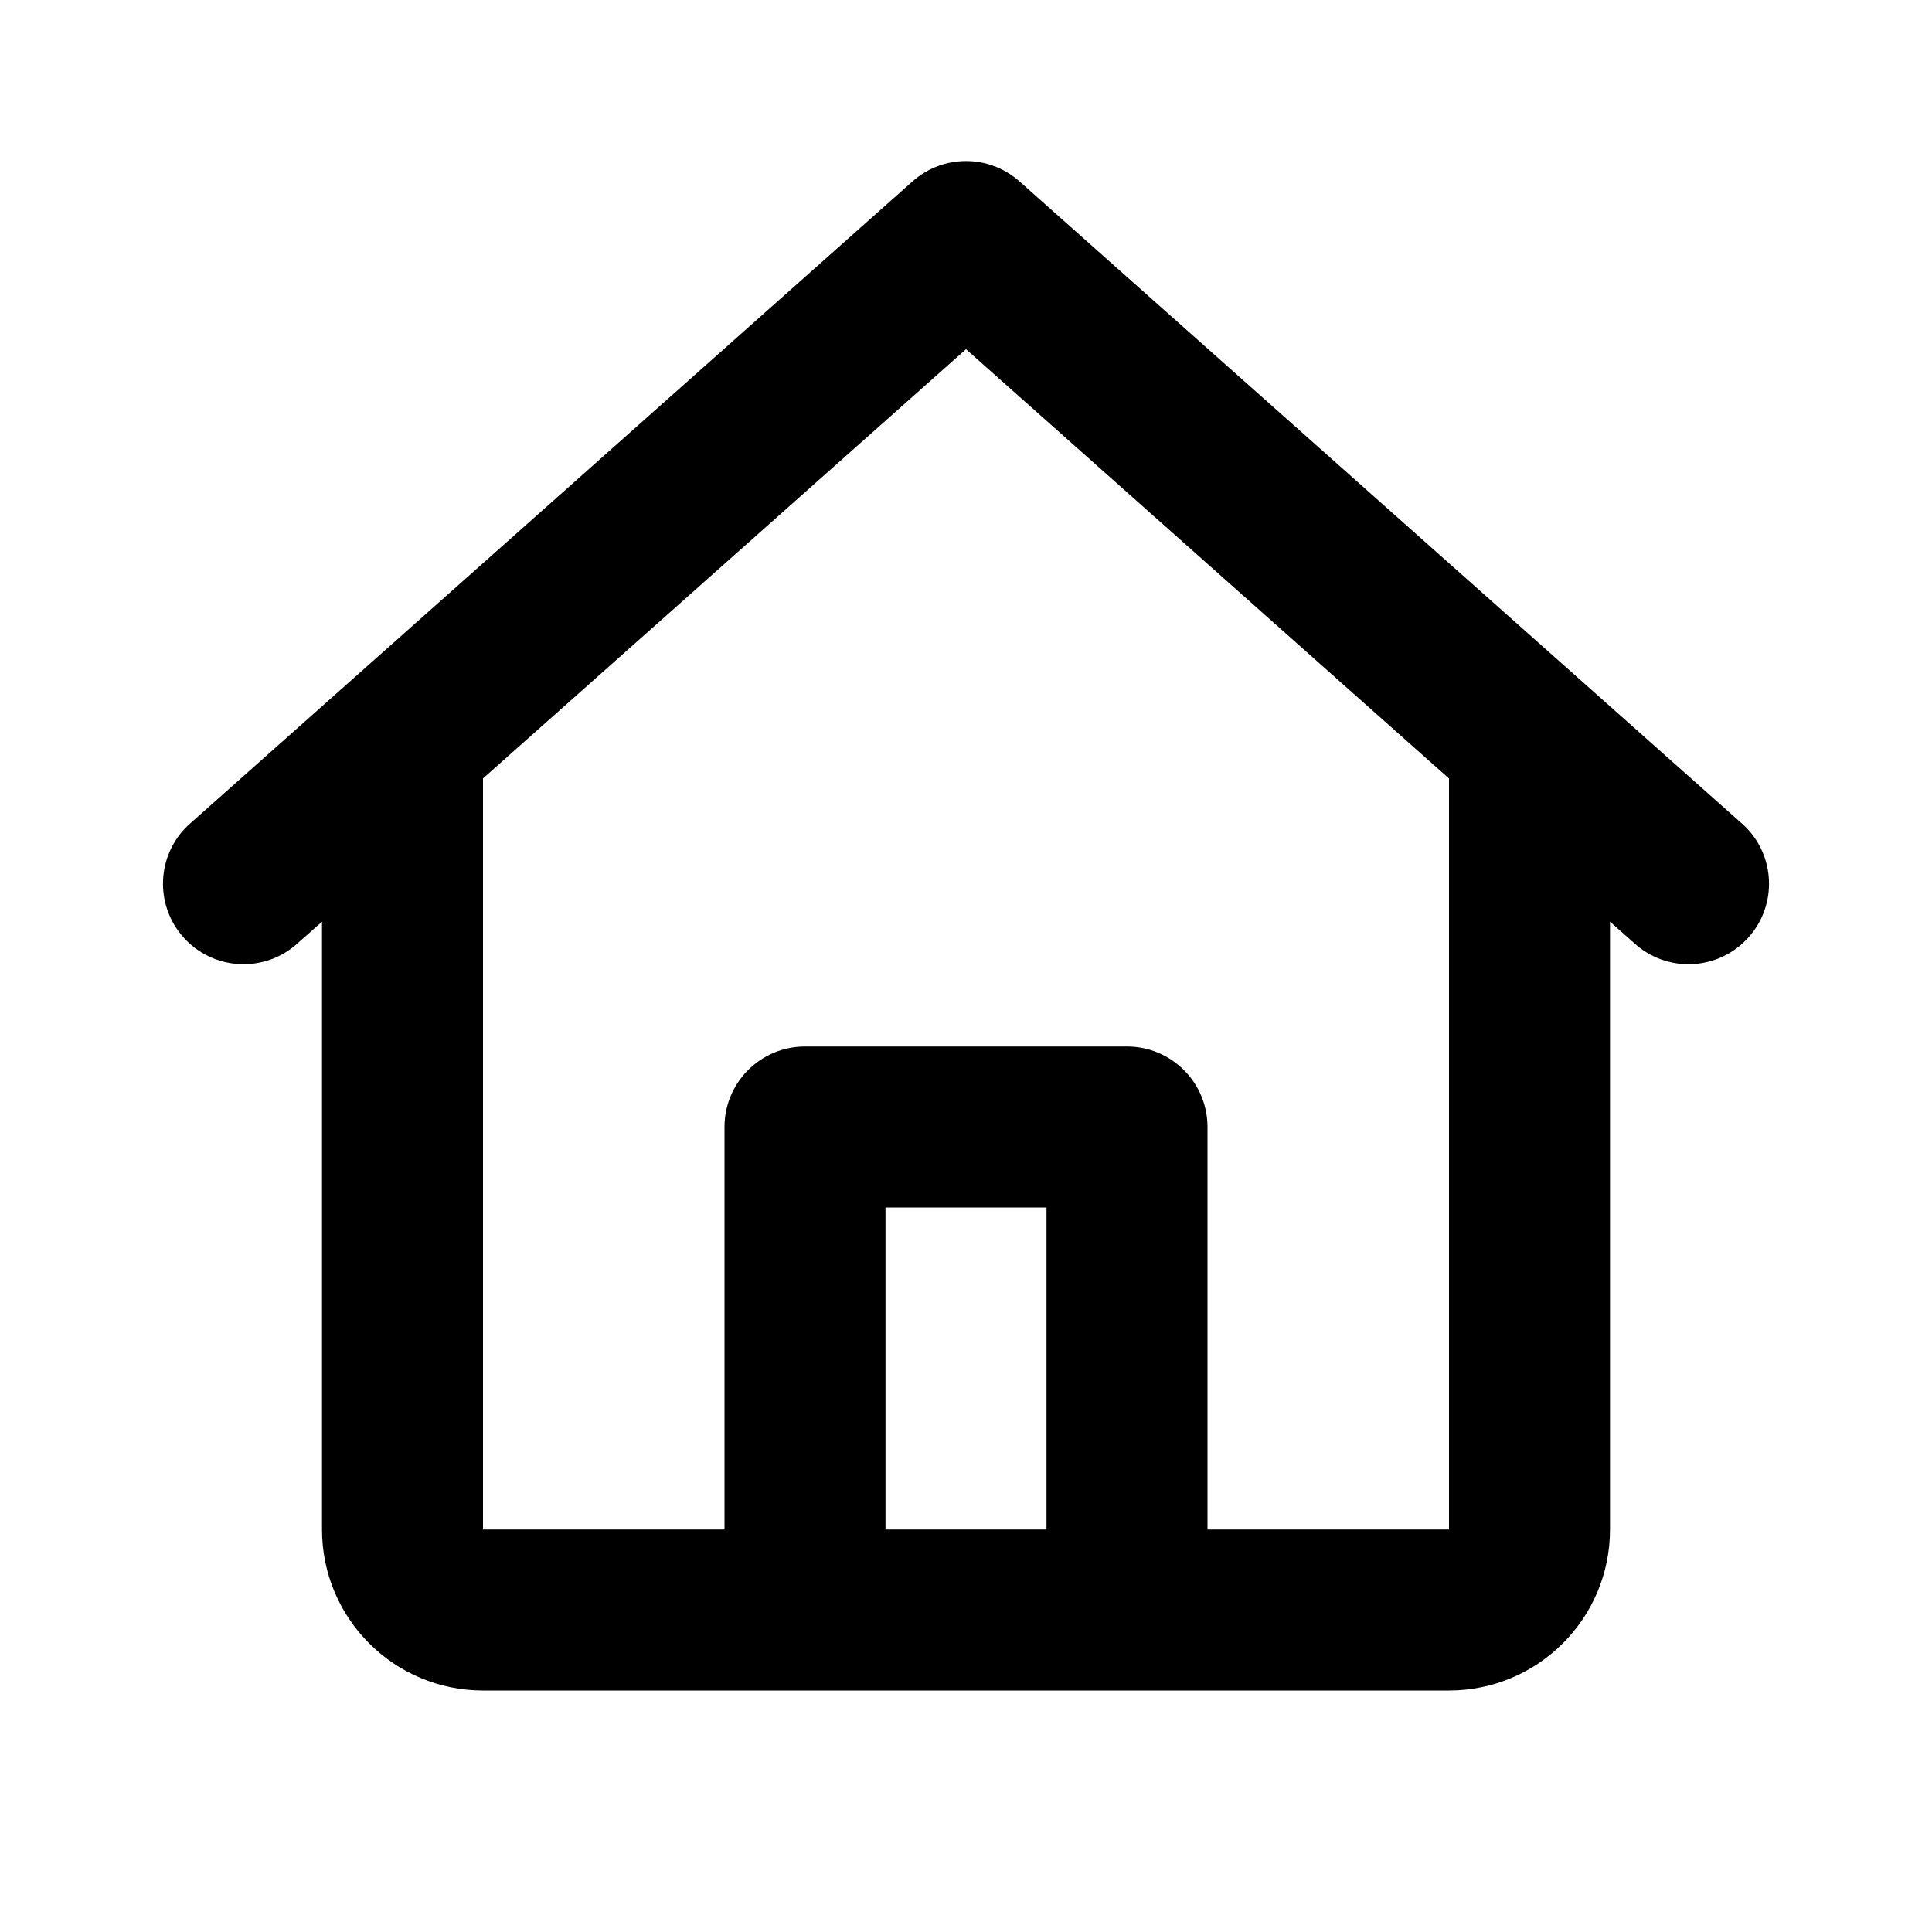
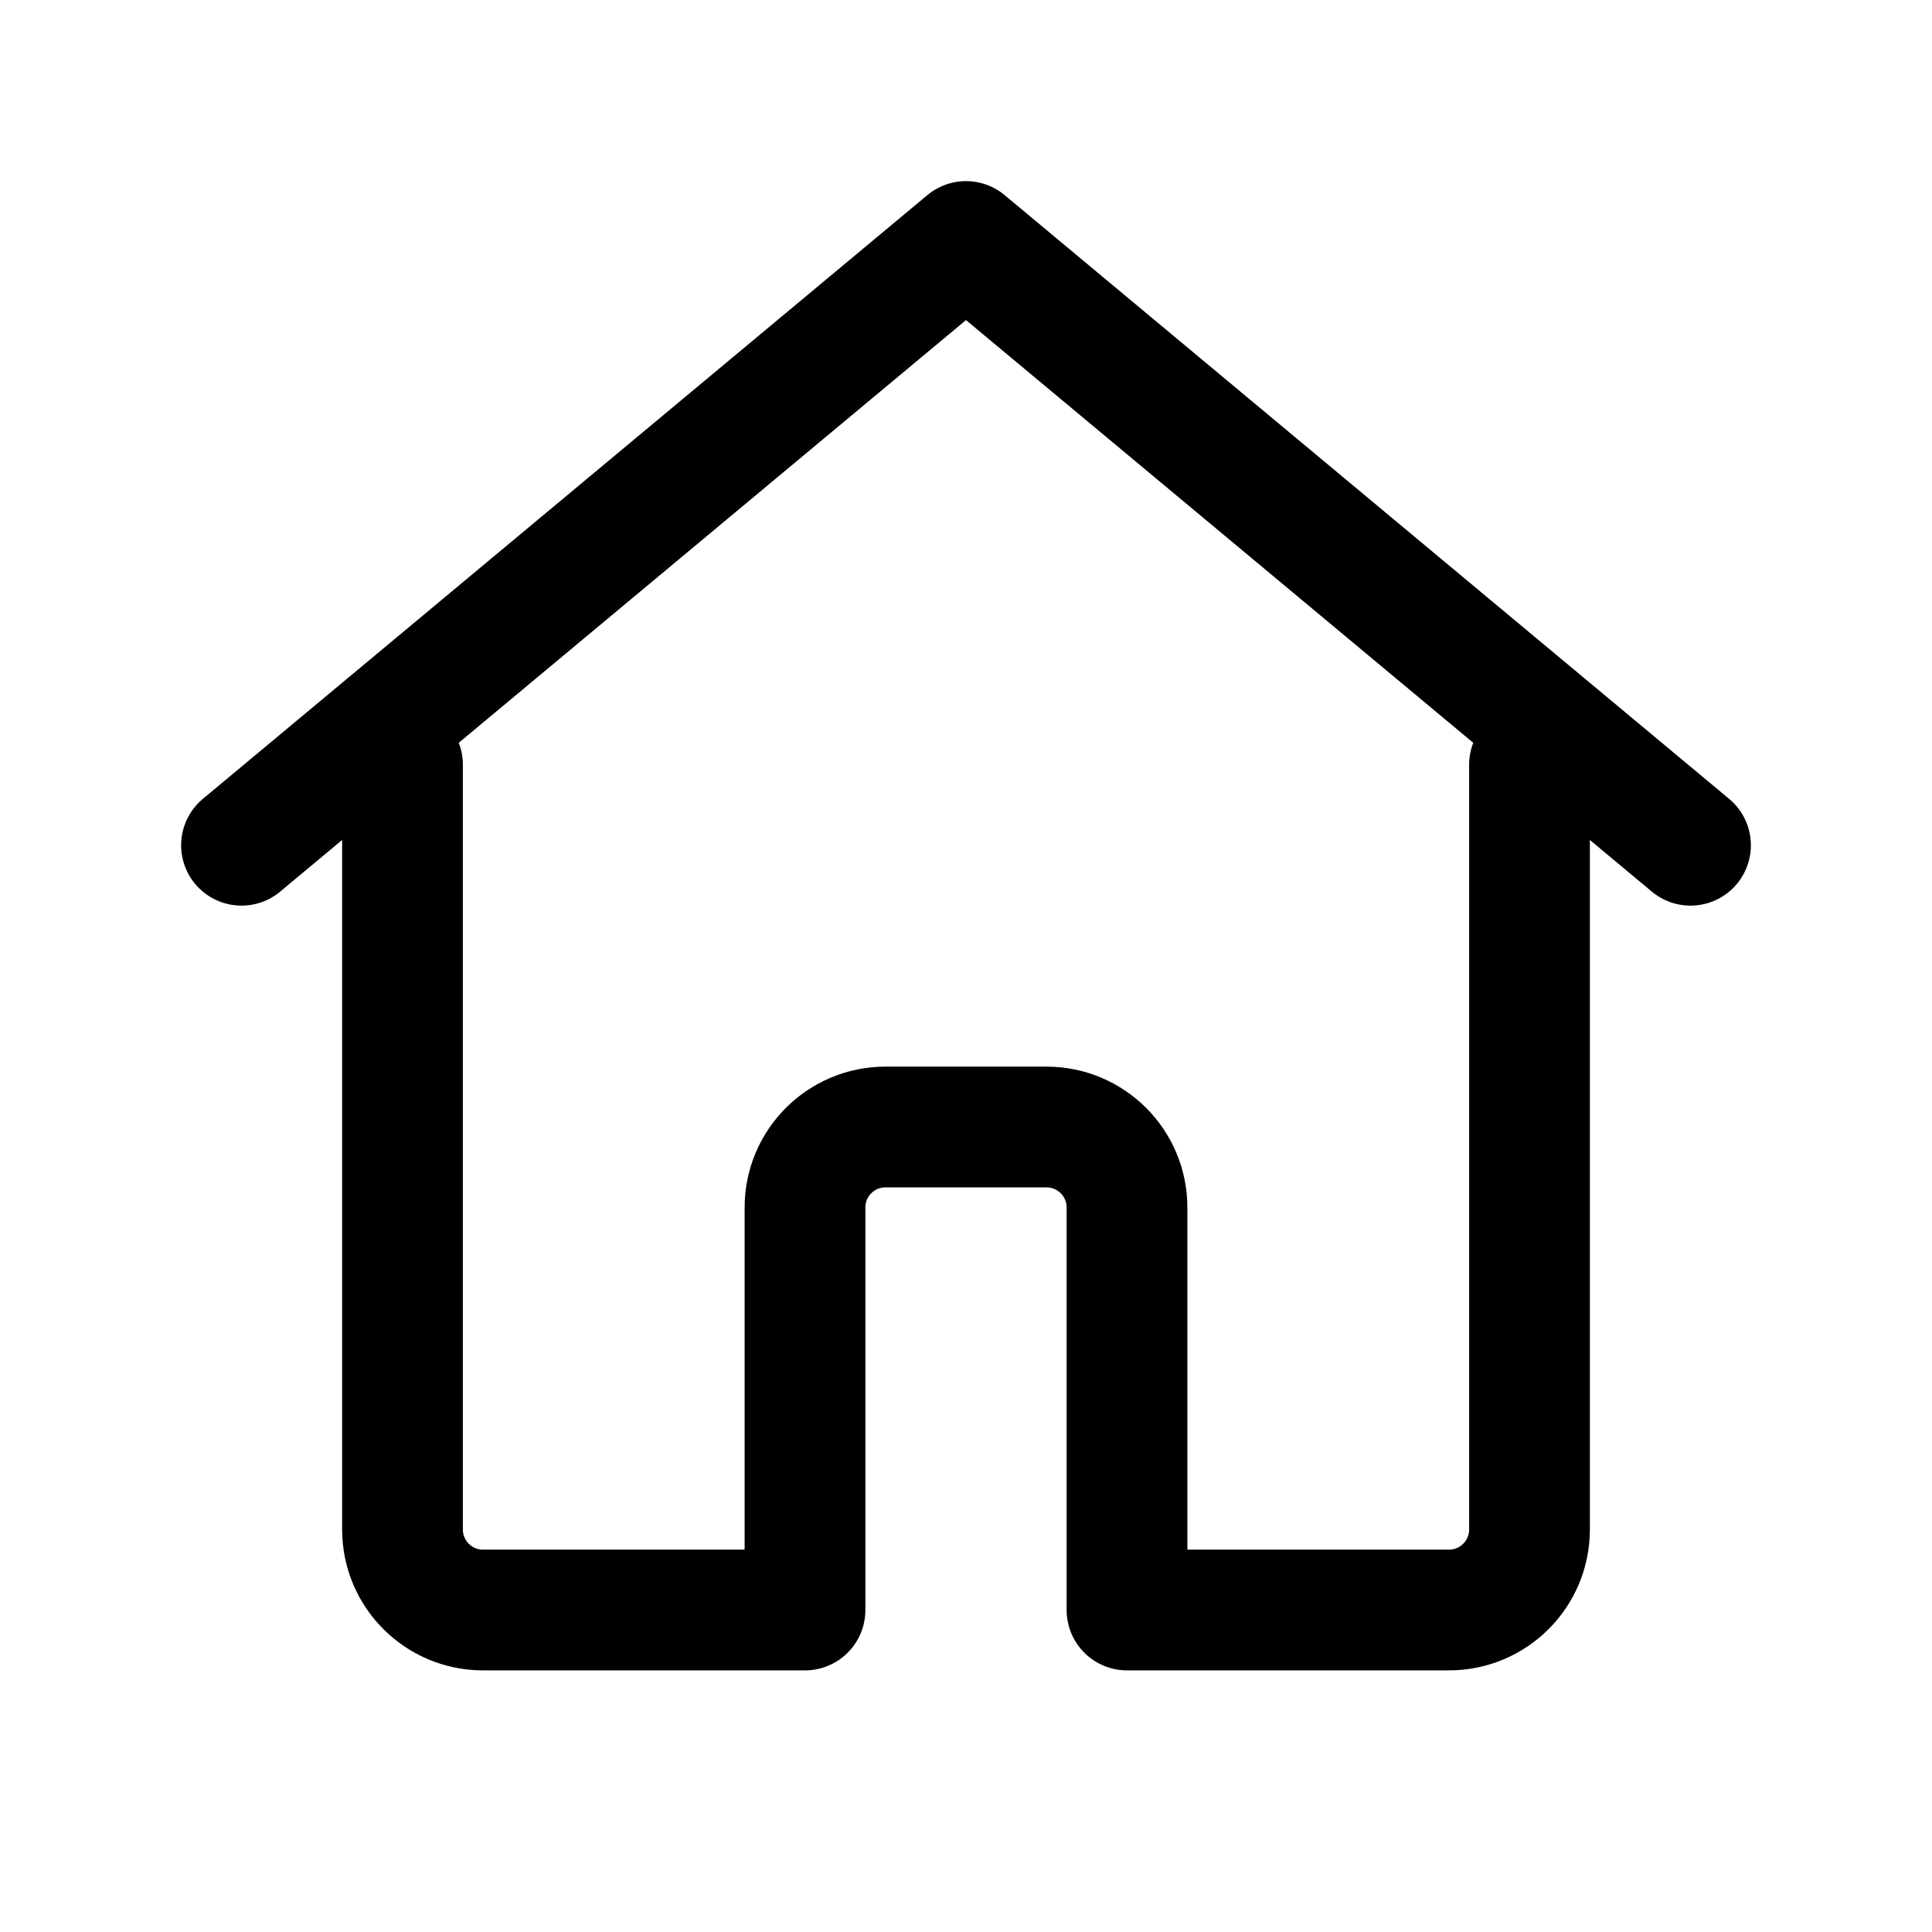
- <svg xmlns="http://www.w3.org/2000/svg" width="32" height="32" viewBox="0 0 24 24">
-   <path fill="currentColor" d="M11.336 2.253a1 1 0 0 1 1.328 0l9 8a1 1 0 0 1-1.328 1.494L20 11.45V19a2 2 0 0 1-2 2H6a2 2 0 0 1-2-2v-7.55l-.336.297a1 1 0 0 1-1.328-1.494zM6 9.67V19h3v-5a1 1 0 0 1 1-1h4a1 1 0 0 1 1 1v5h3V9.671l-6-5.333zM13 19v-4h-2v4z" />
+ <svg xmlns="http://www.w3.org/2000/svg" width="24" height="24" viewBox="0 0 24 24" fill="none" stroke="currentColor" stroke-width="1.5" stroke-linecap="round" stroke-linejoin="round">
+   <path d="M3 10.5L12 3l9 7.5" />
+   <path d="M5 9.5V19a1 1 0 001 1h4v-5a1 1 0 011-1h2a1 1 0 011 1v5h4a1 1 0 001-1V9.5" />
</svg>
